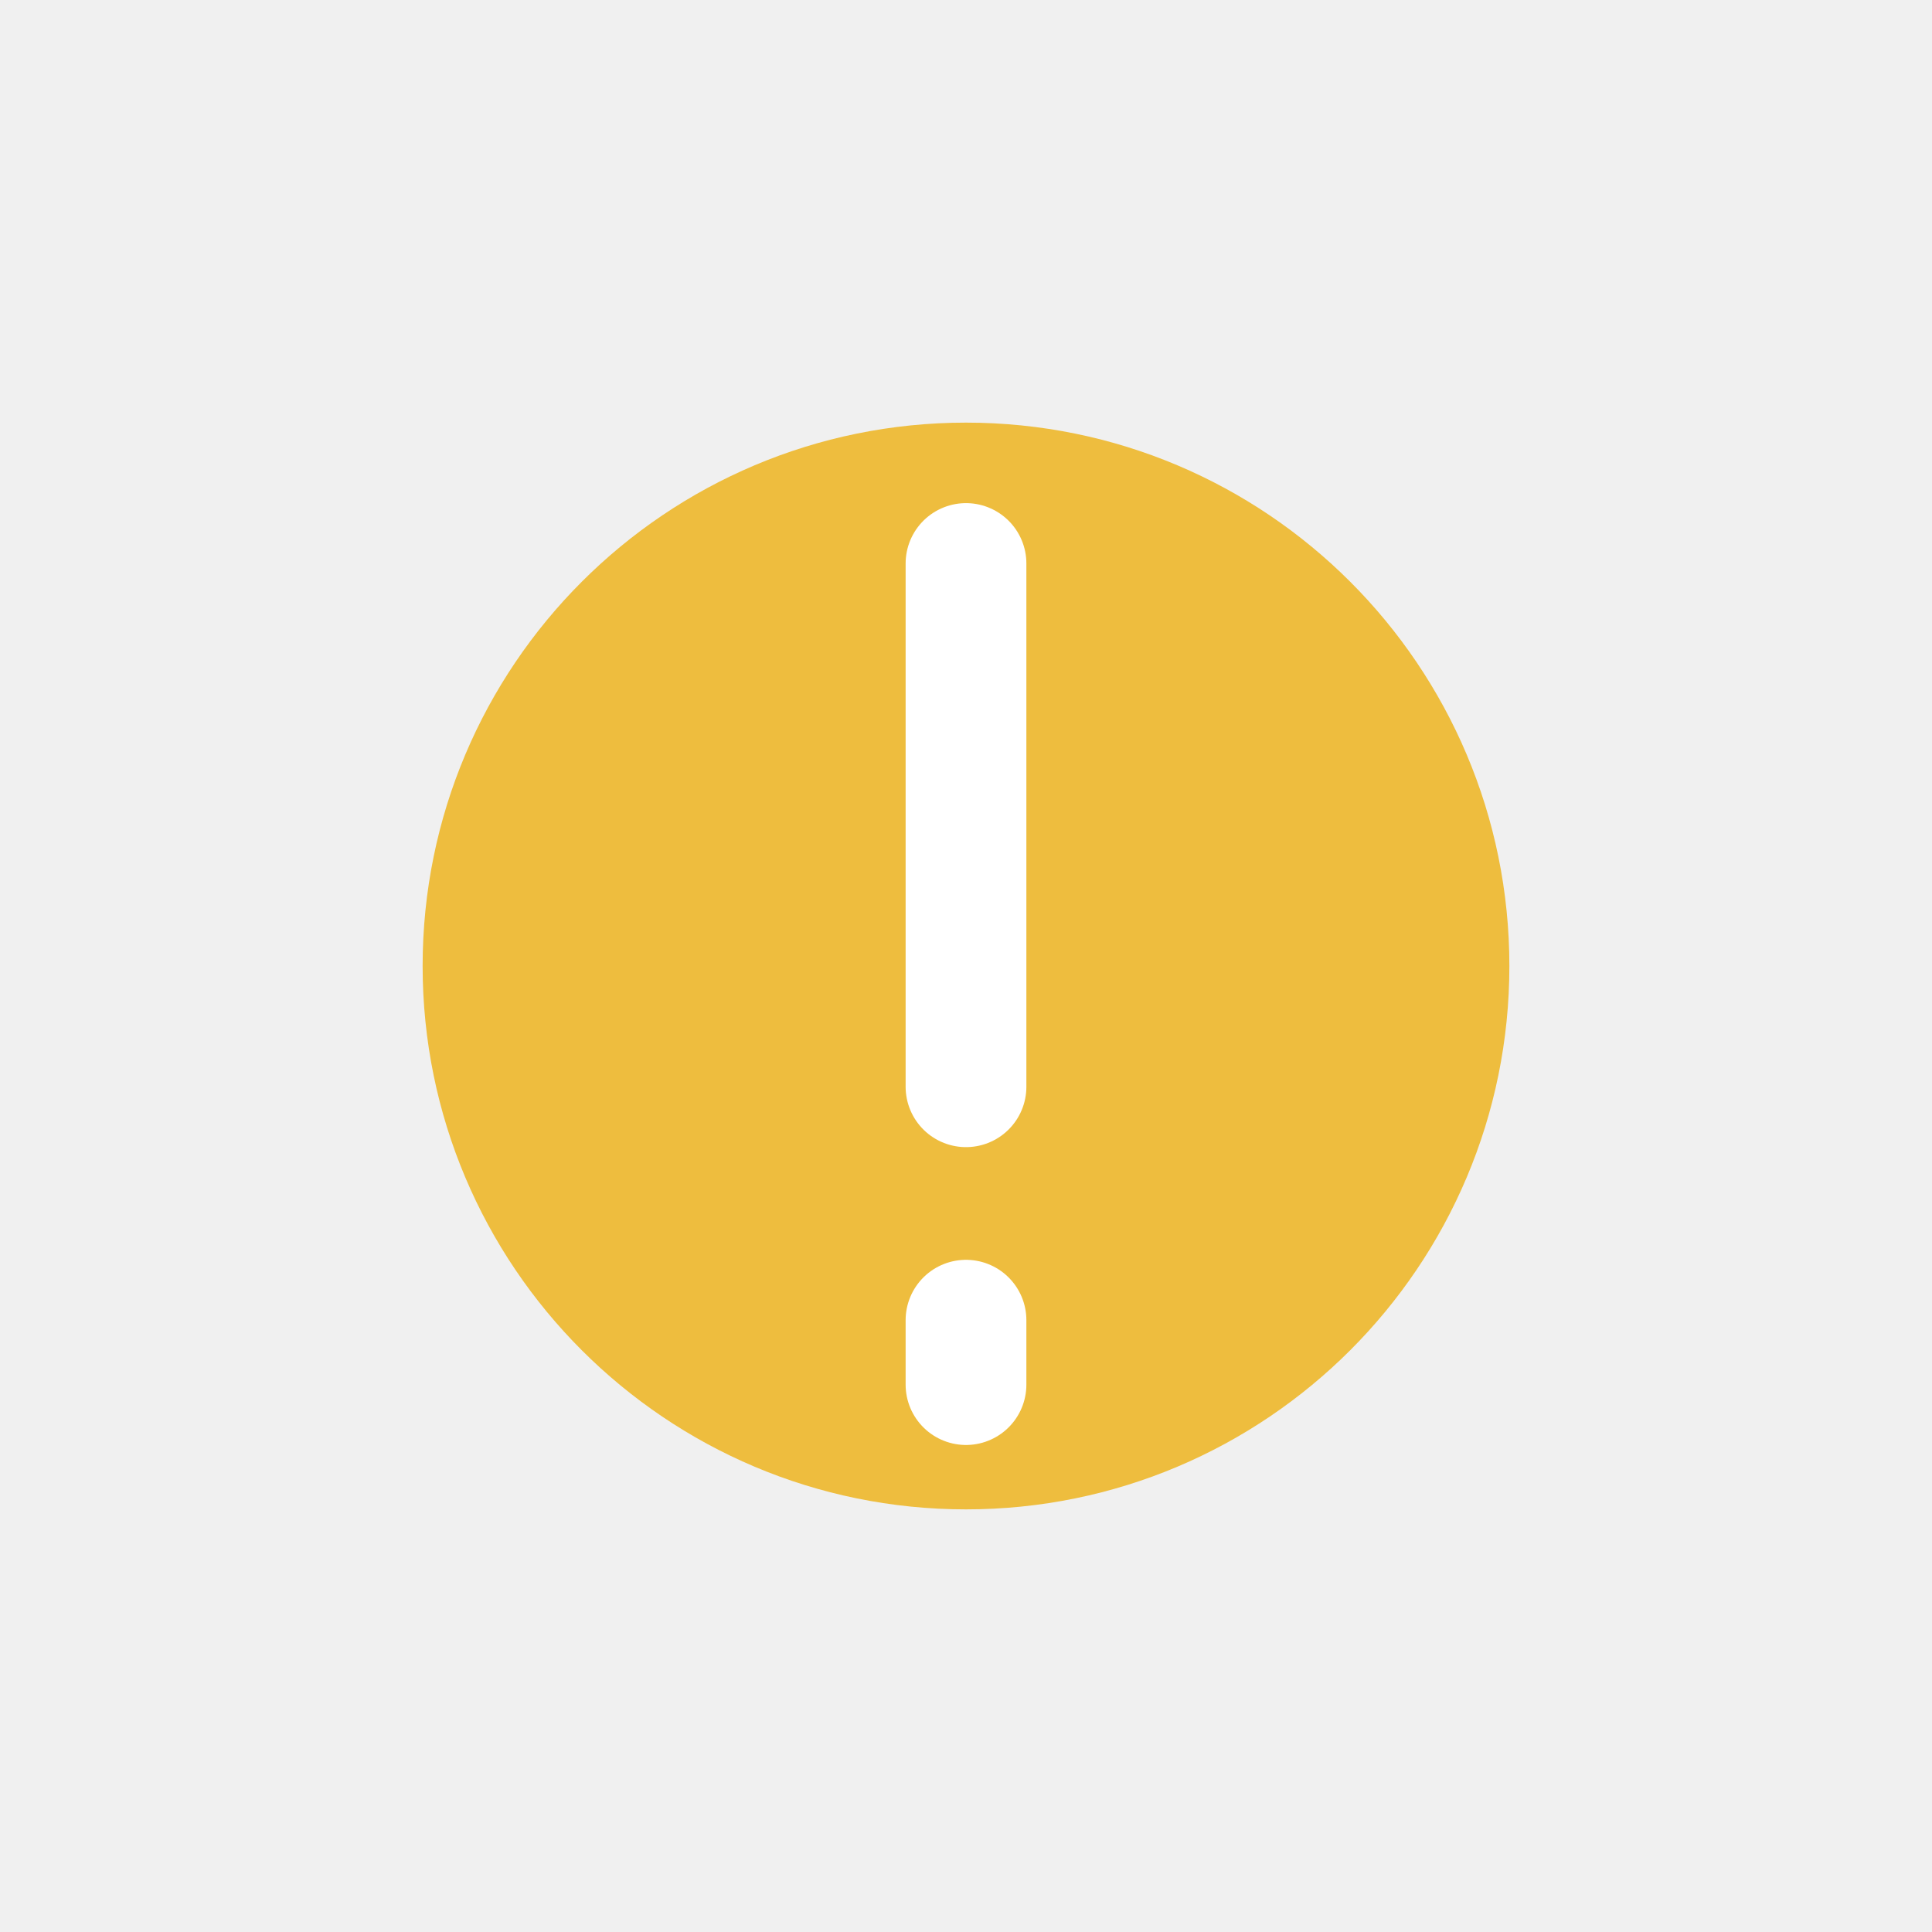
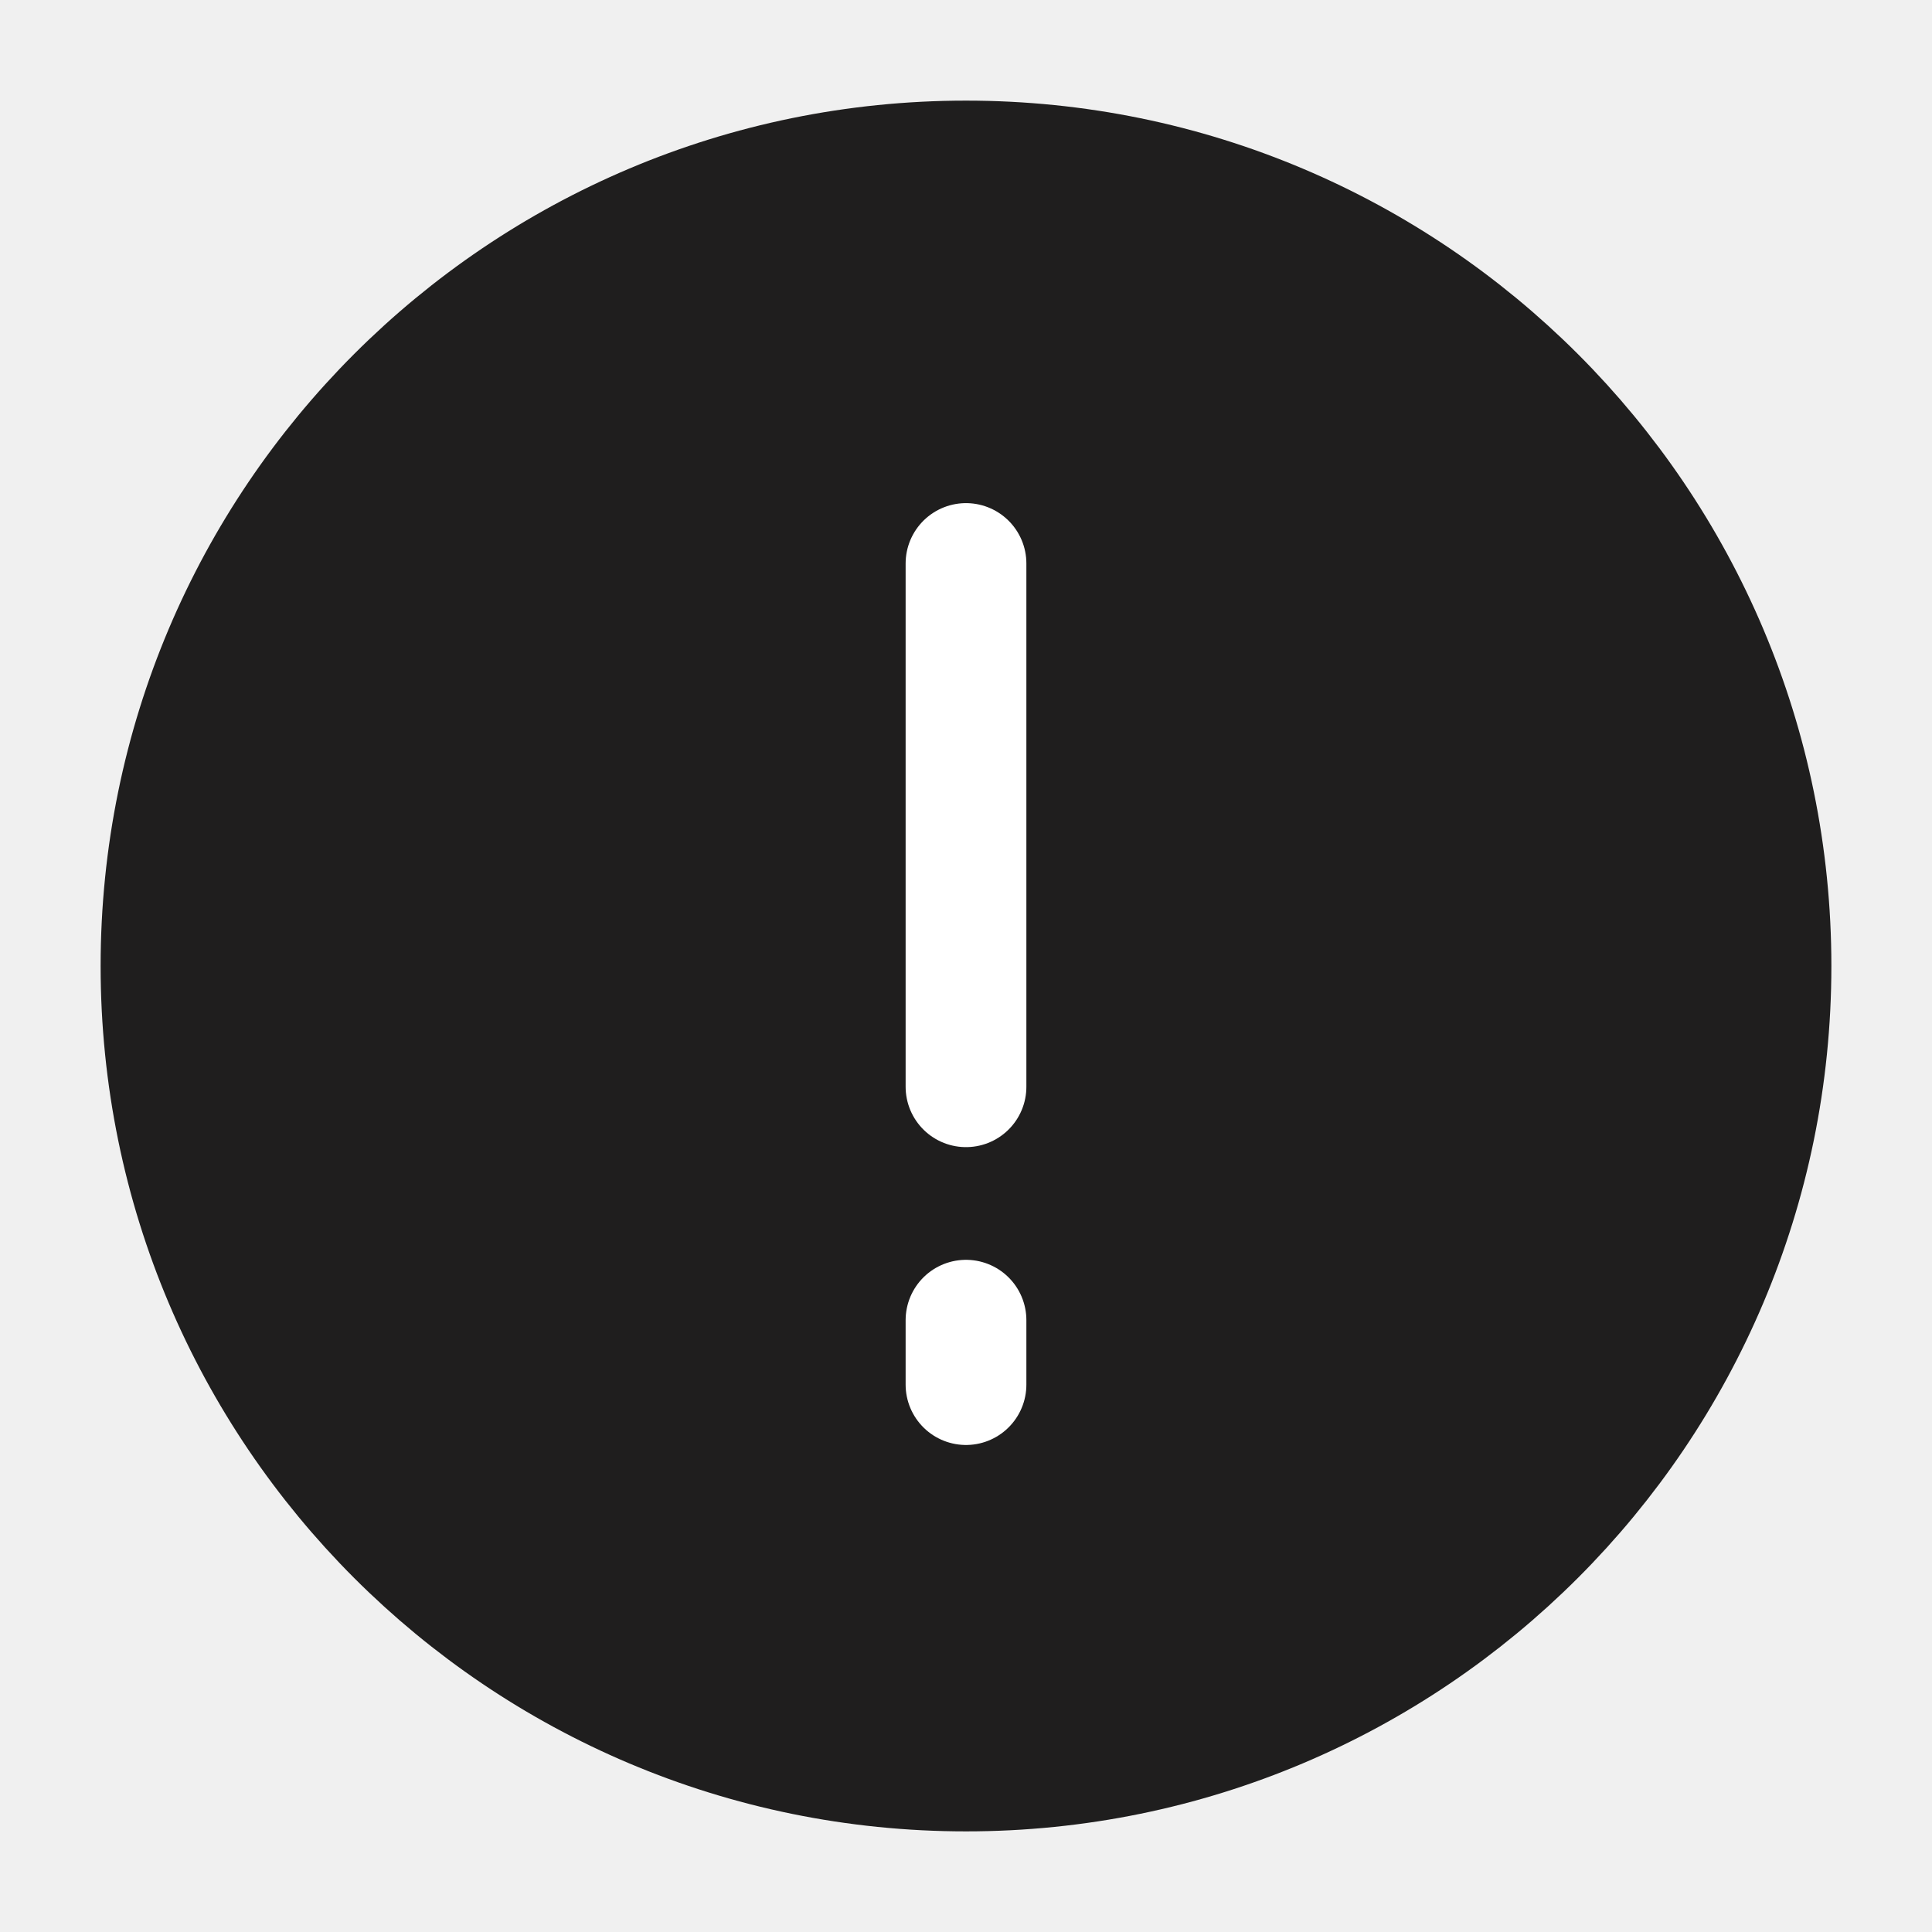
<svg xmlns="http://www.w3.org/2000/svg" width="24" height="24" viewBox="0 0 24 24" fill="none">
-   <path d="M12 18C15.314 18 18 15.314 18 12C18 8.686 15.314 6 12 6C8.686 6 6 8.686 6 12C6 15.314 8.686 18 12 18Z" fill="#EEBD3E" stroke="#EEBD3E" stroke-width="1.5" stroke-miterlimit="10" stroke-linecap="round" stroke-linejoin="round" />
+   <path d="M12 22C17.523 22 22 17.523 22 12C22 6.477 17.523 2 12 2C6.477 2 2 6.477 2 12C2 17.523 6.477 22 12 22Z" fill="#1F1E1E" stroke="#1F1E1E" stroke-width="1.5" stroke-miterlimit="10" stroke-linecap="round" stroke-linejoin="round" />
  <path d="M12 13.5L12 7M12 16.4V17.2" stroke="white" stroke-width="1.5" stroke-linecap="round" stroke-linejoin="round" />
</svg>
